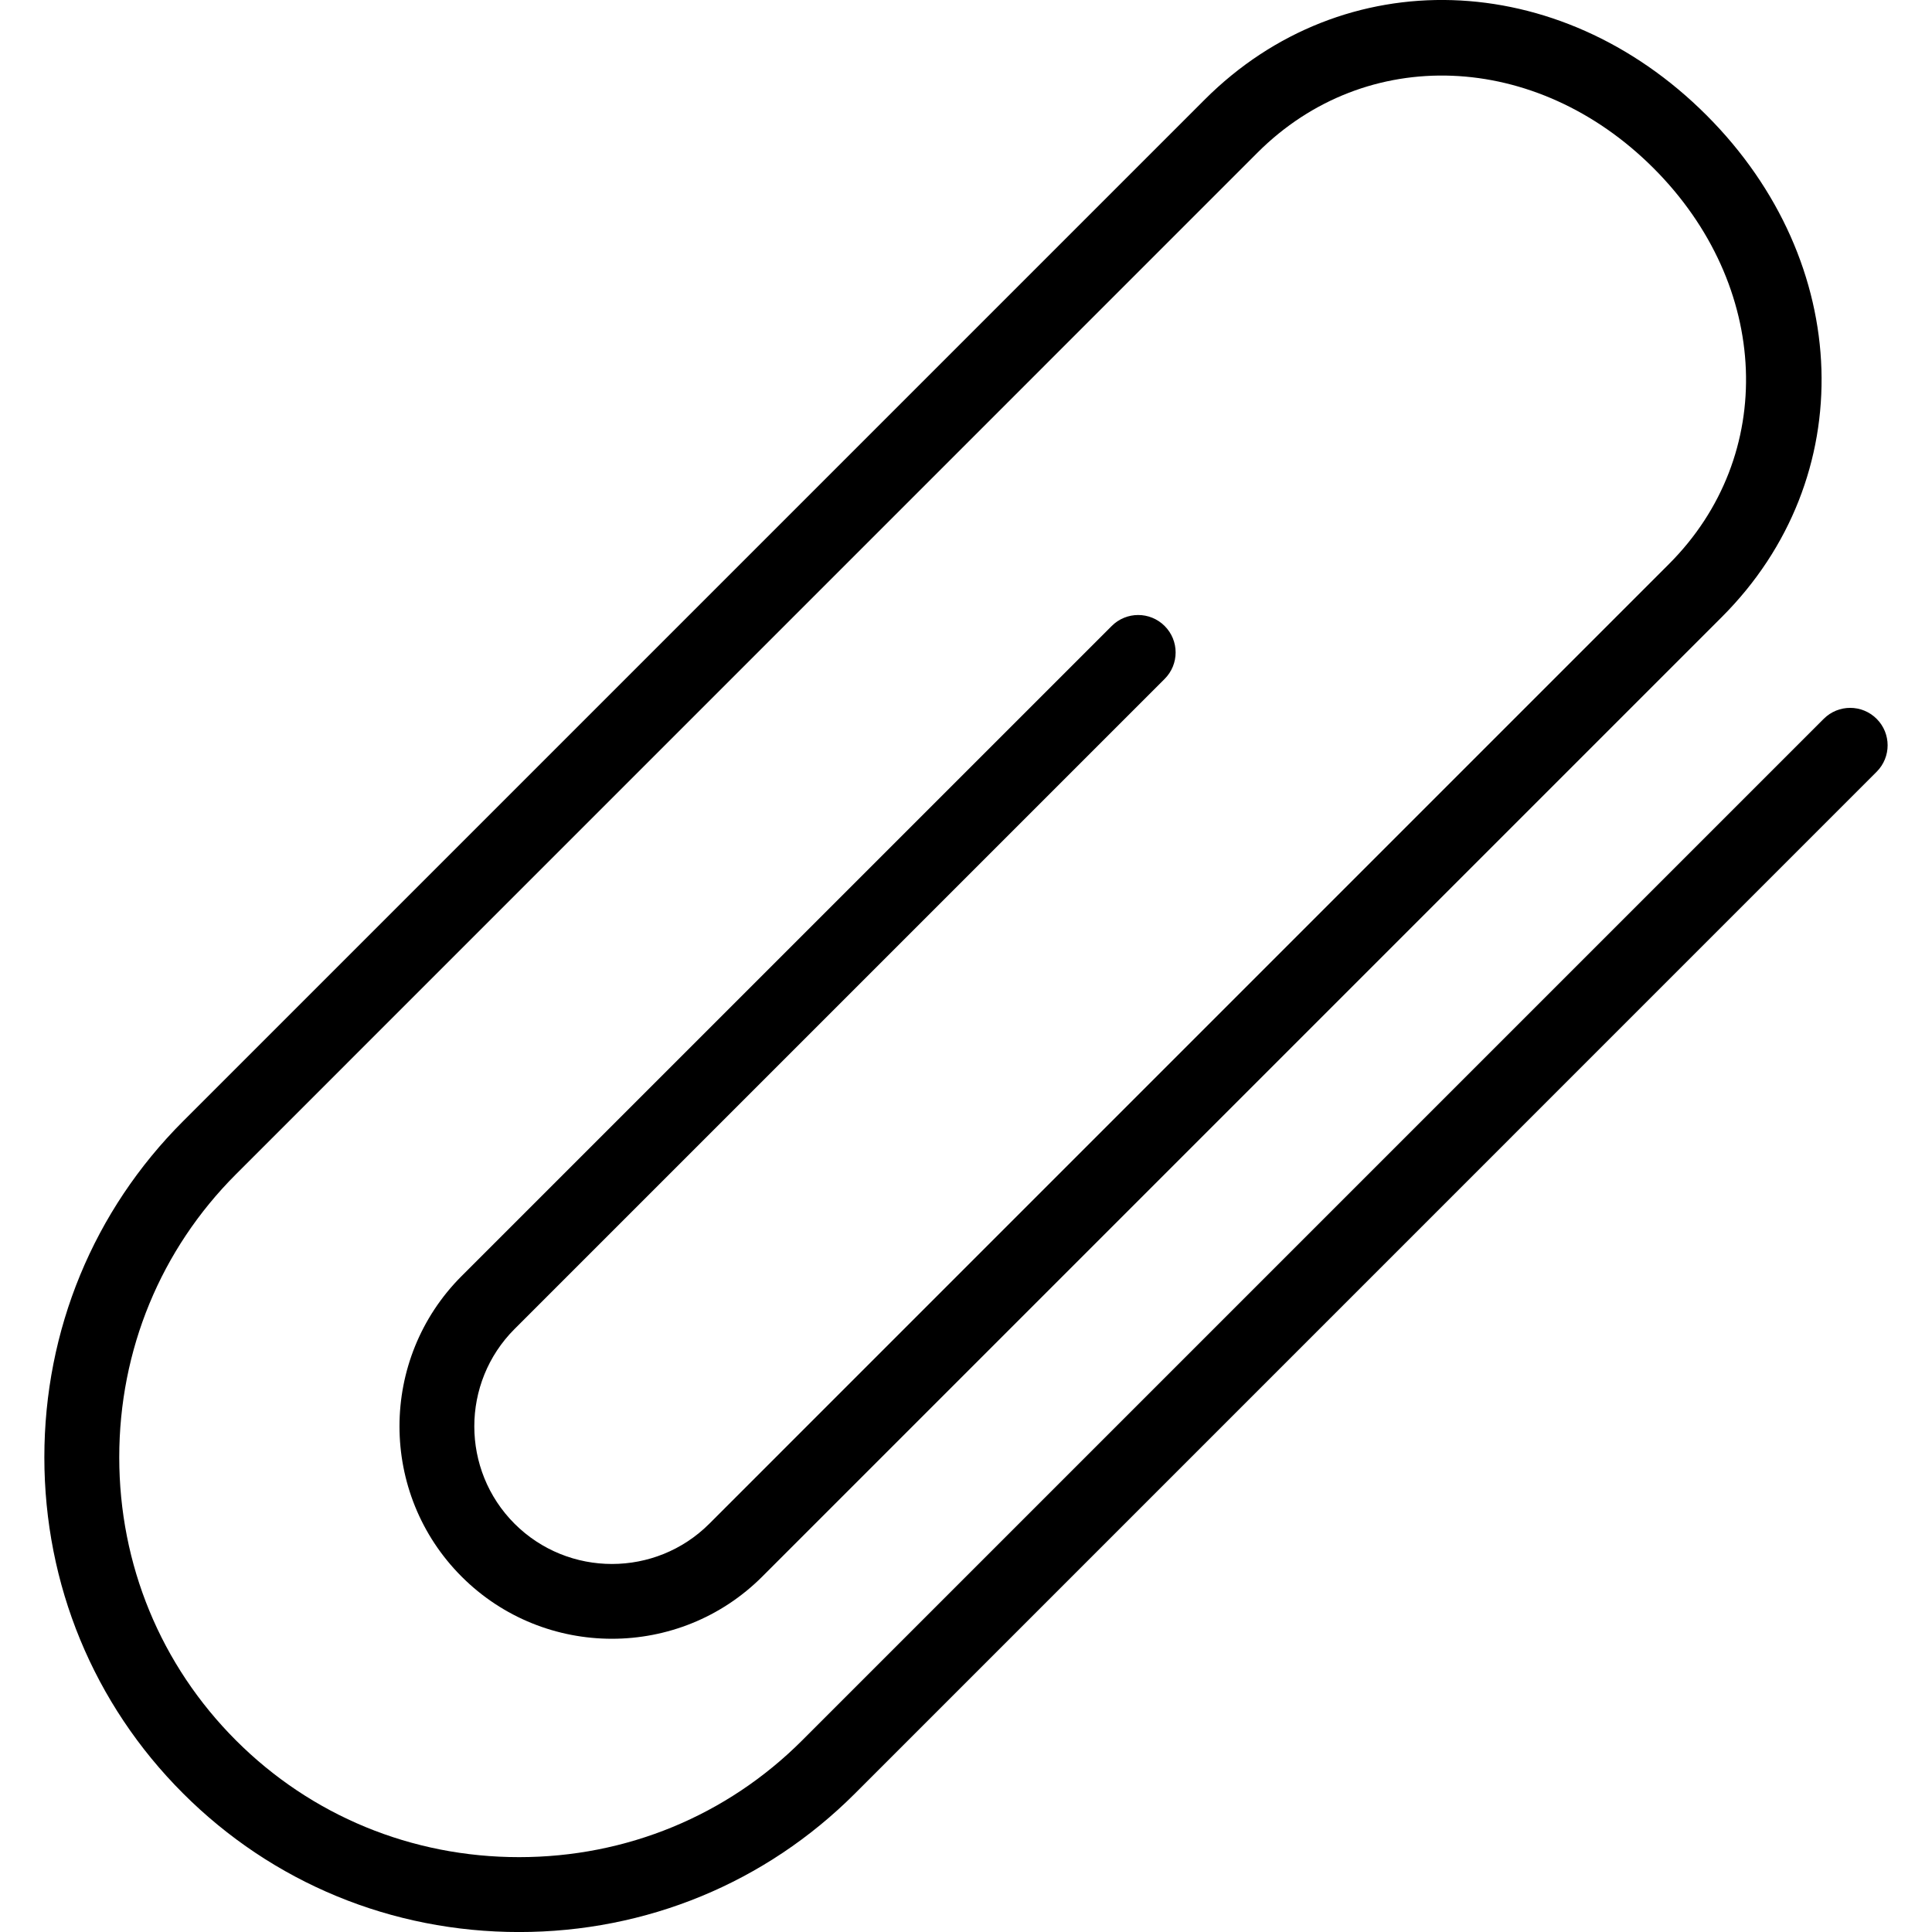
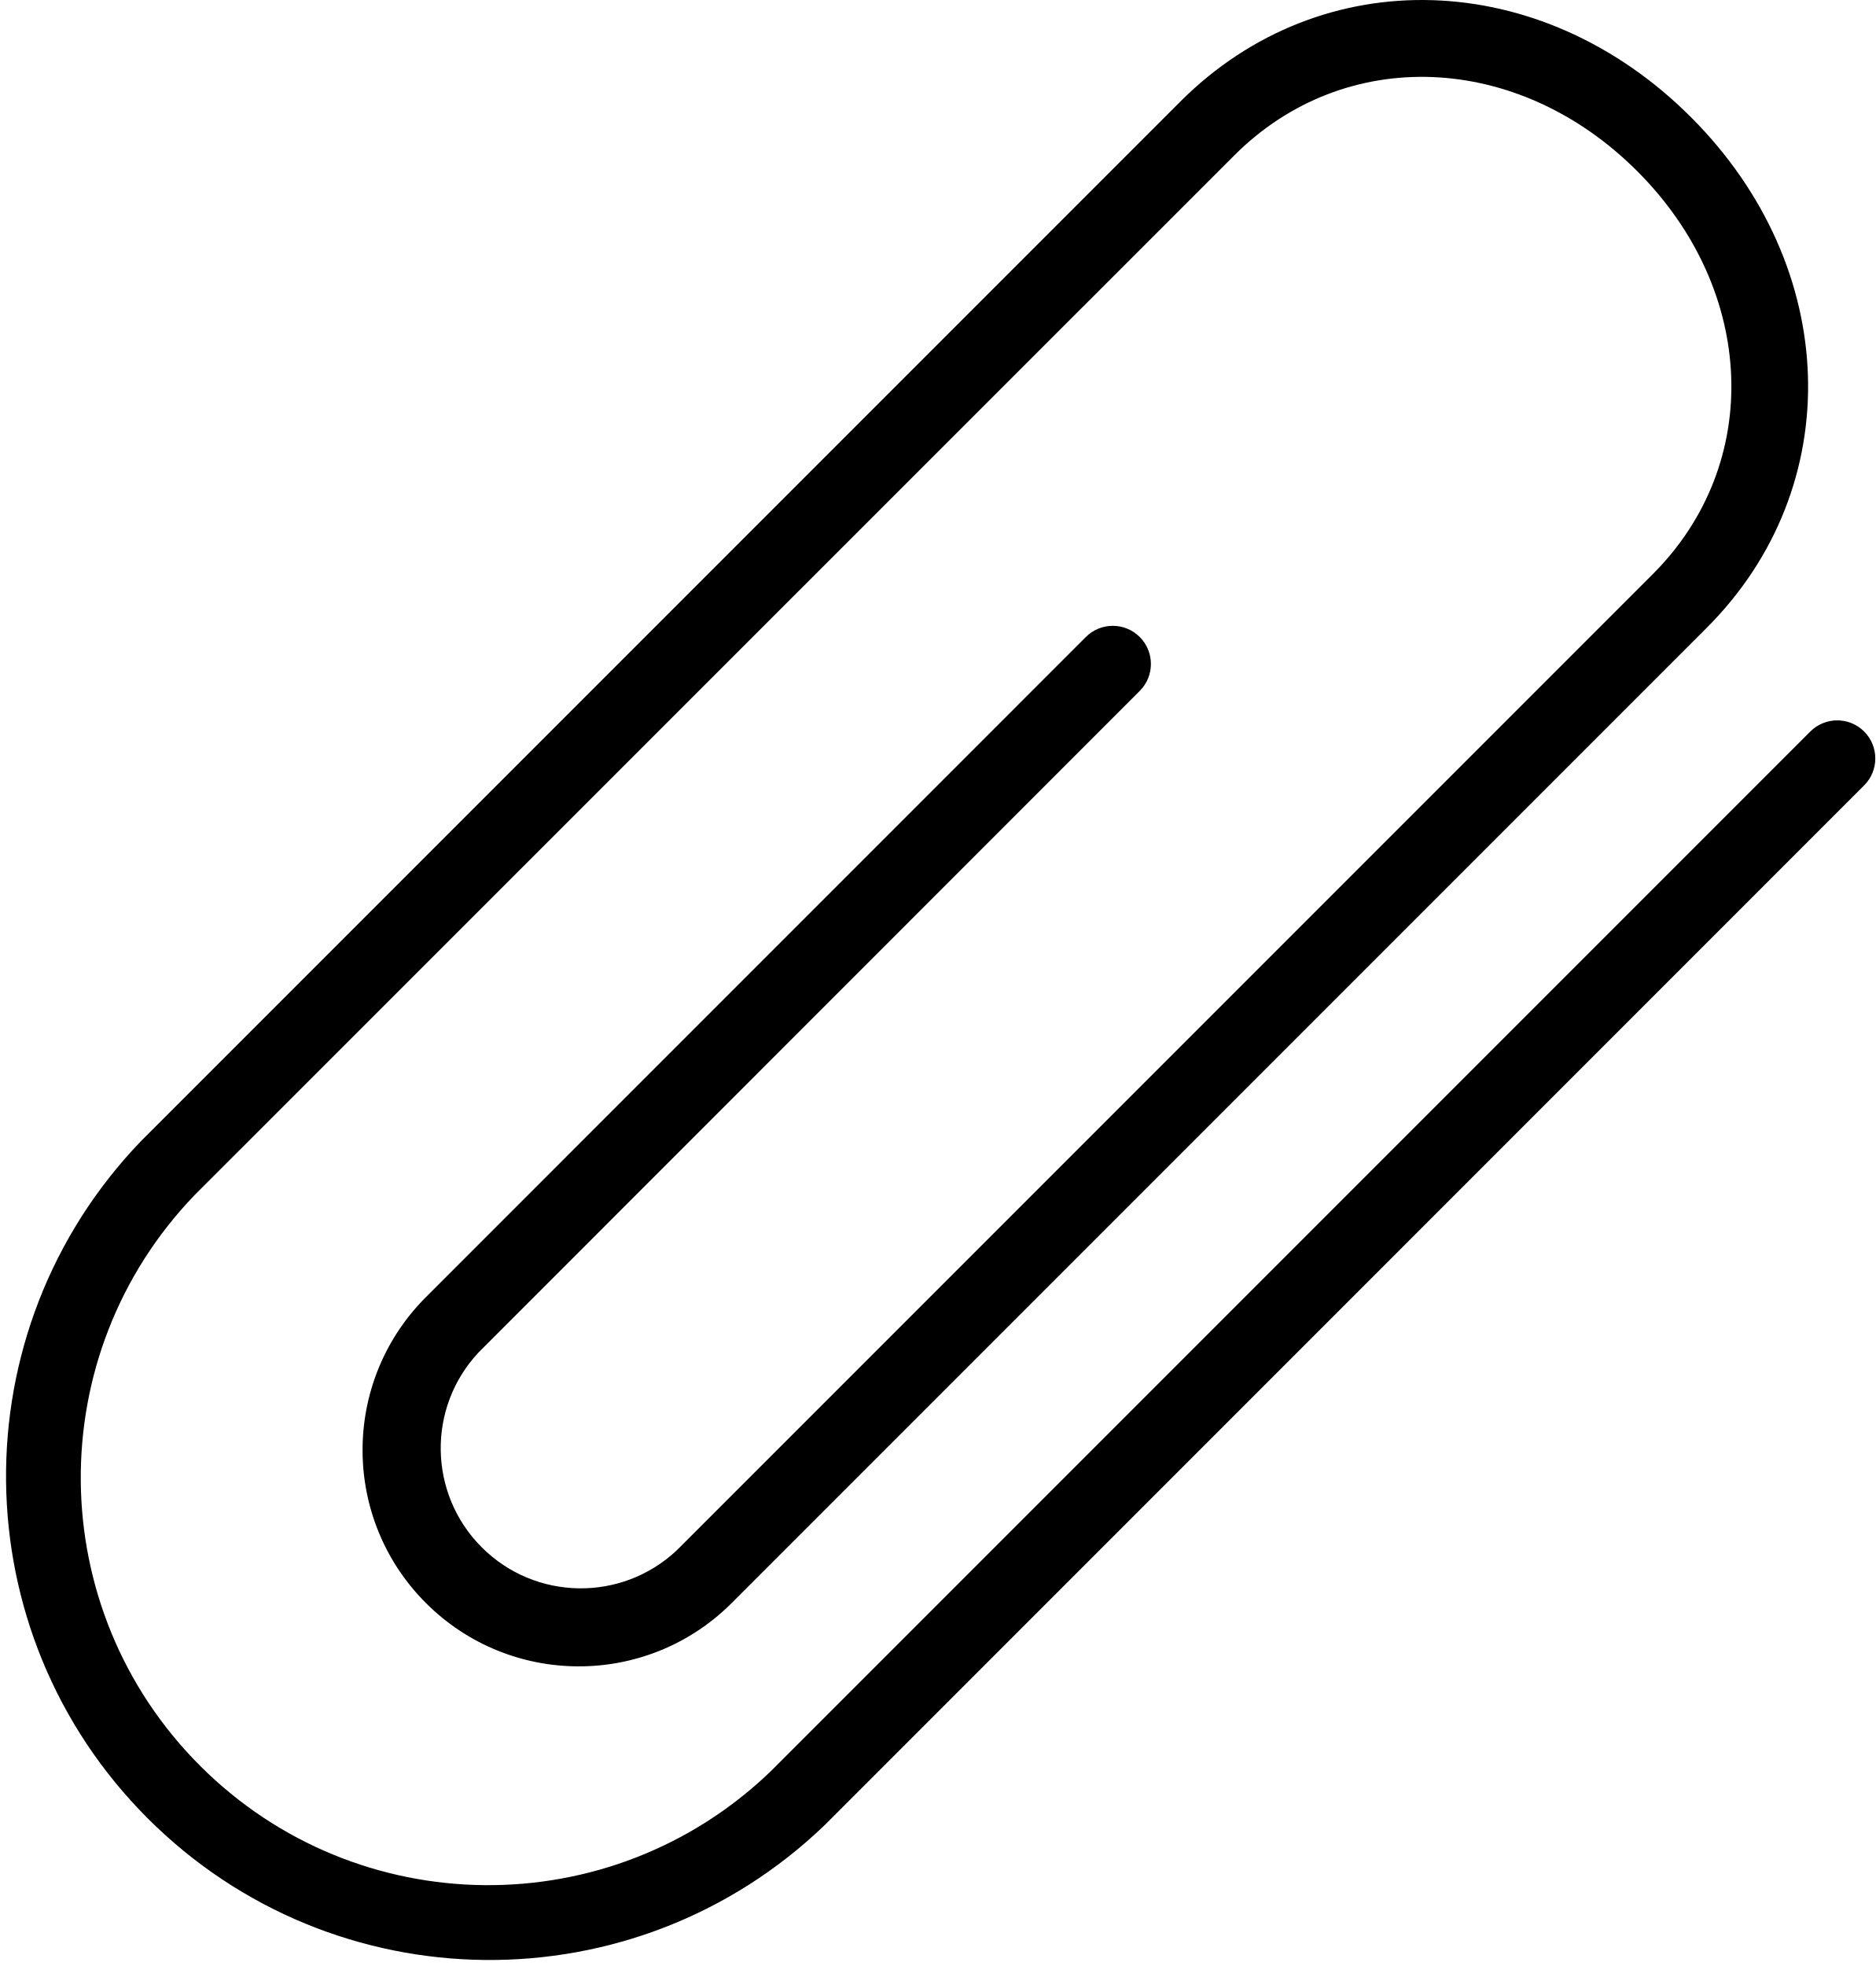
- <svg xmlns="http://www.w3.org/2000/svg" enable-background="new 0 0 51.619 51.619" viewBox="0 0 51.619 51.619">
-   <path d="m50.14 19.206c-.391-.391-1.023-.391-1.414 0l-27.294 27.294c-2.012 2.012-4.697 3.119-7.563 3.119-2.867 0-5.553-1.107-7.564-3.119s-3.119-4.697-3.119-7.564c0-2.866 1.107-5.552 3.119-7.563l27.293-27.295c2.897-2.896 7.445-2.719 10.579.413 3.133 3.133 3.311 7.682.414 10.579l-25.64 25.641c-1.433 1.433-3.767 1.434-5.203 0-1.434-1.435-1.434-3.769 0-5.203l17.369-17.369c.391-.391.391-1.023 0-1.414s-1.023-.391-1.414 0l-17.369 17.368c-2.214 2.214-2.214 5.816 0 8.031 2.216 2.216 5.819 2.212 8.031 0l25.641-25.641c3.703-3.704 3.525-9.468-.414-13.407-3.938-3.938-9.703-4.117-13.407-.413l-27.295 27.295c-2.39 2.389-3.705 5.577-3.705 8.978s1.315 6.59 3.705 8.979c2.389 2.39 5.577 3.705 8.979 3.705 3.4 0 6.589-1.315 8.978-3.705l27.293-27.295c.391-.391.391-1.024 0-1.414z" />
+ <svg xmlns="http://www.w3.org/2000/svg" viewBox="0 0 49.248 51.62">
+   <path d="M50.14,19.206a1,1,0,0,0-1.414,0L21.432,46.5A10.7,10.7,0,0,1,6.3,31.373L33.6,4.078c2.9-2.9,7.445-2.719,10.579.413s3.311,7.682.414,10.579L18.951,40.711a3.679,3.679,0,0,1-5.2-5.2L31.117,18.139A1,1,0,0,0,29.7,16.725L12.334,34.093a5.679,5.679,0,0,0,8.031,8.031L46.006,16.483c3.7-3.7,3.525-9.468-.414-13.407s-9.7-4.117-13.407-.413l-27.3,27.3A12.7,12.7,0,0,0,22.847,47.915L50.14,20.62a1,1,0,0,0,0-1.414Z" transform="translate(-1.185 0.001)" />
</svg>
